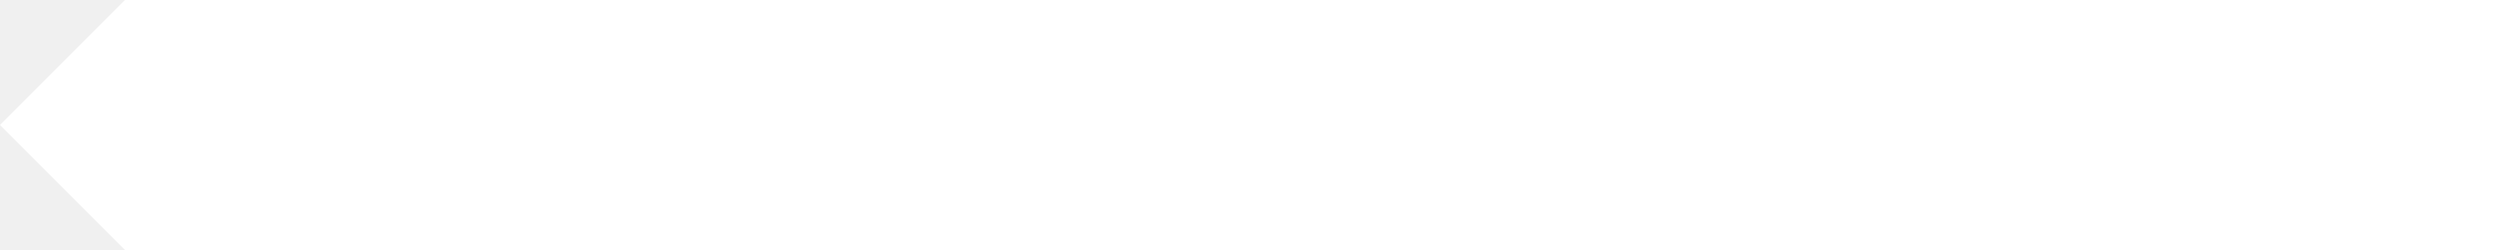
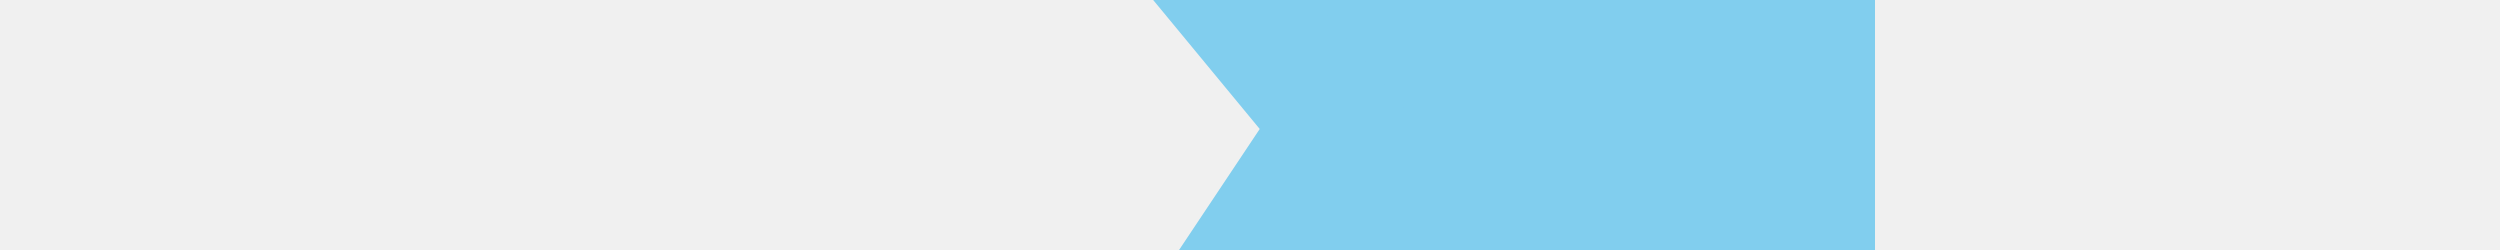
- <svg xmlns="http://www.w3.org/2000/svg" width="20" height="2" id="svg2" version="1.1">
-   <defs id="defs4" />
-   <g id="layer1" transform="translate(0,-1050.362)">
-     <path style="fill:#ffffff;fill-opacity:1;stroke:none" d="m 1,1050.362 -1,1 1,1 19,0 0,-2 -19,0 z" id="rect3342" />
+ <svg xmlns="http://www.w3.org/2000/svg" version="1.1" id="svg2" x="0px" y="0px" viewBox="0 0 20 2" style="enable-background:new 0 0 20 2;" xml:space="preserve">
+   <style type="text/css">
+ 	.st0{fill:#81CEEE;stroke:#81CEEE;}
+ </style>
+   <g>
+     <polygon class="st0" points="14.5,11 14.5,-9 6.9,-9 6.9,-3.6 10.7,1 6.9,6.7 6.9,11  " />
  </g>
</svg>
